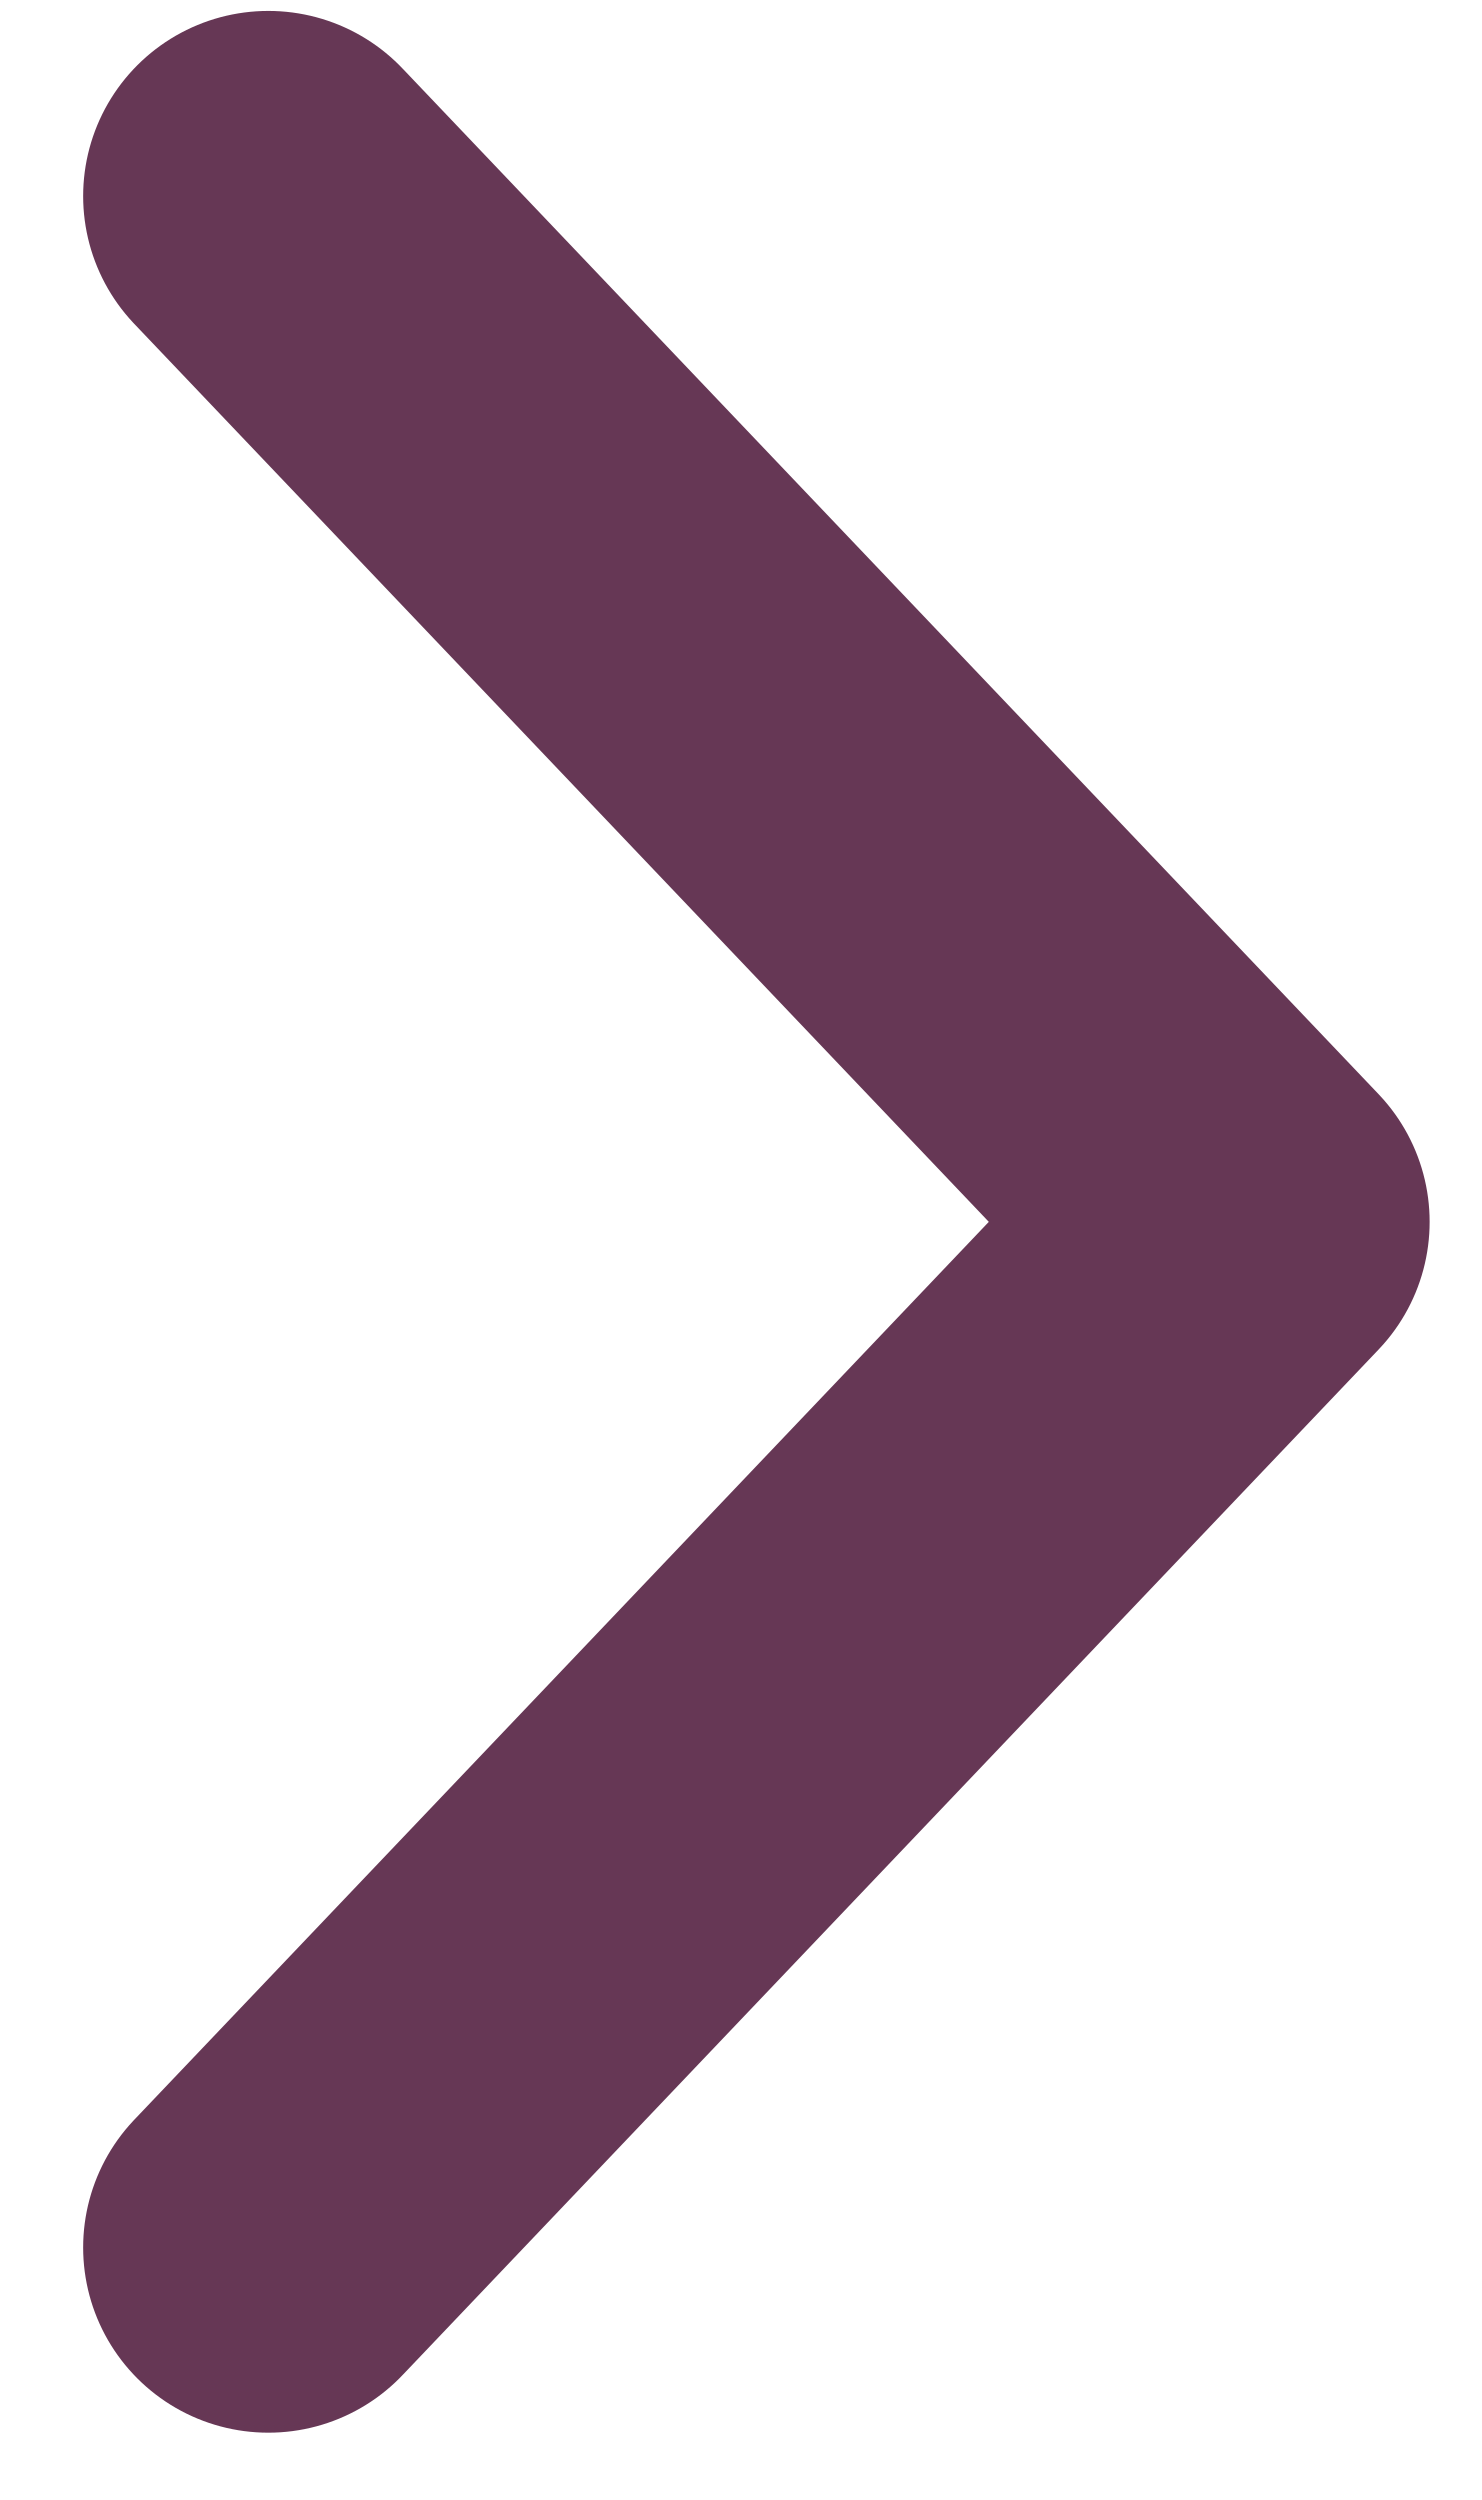
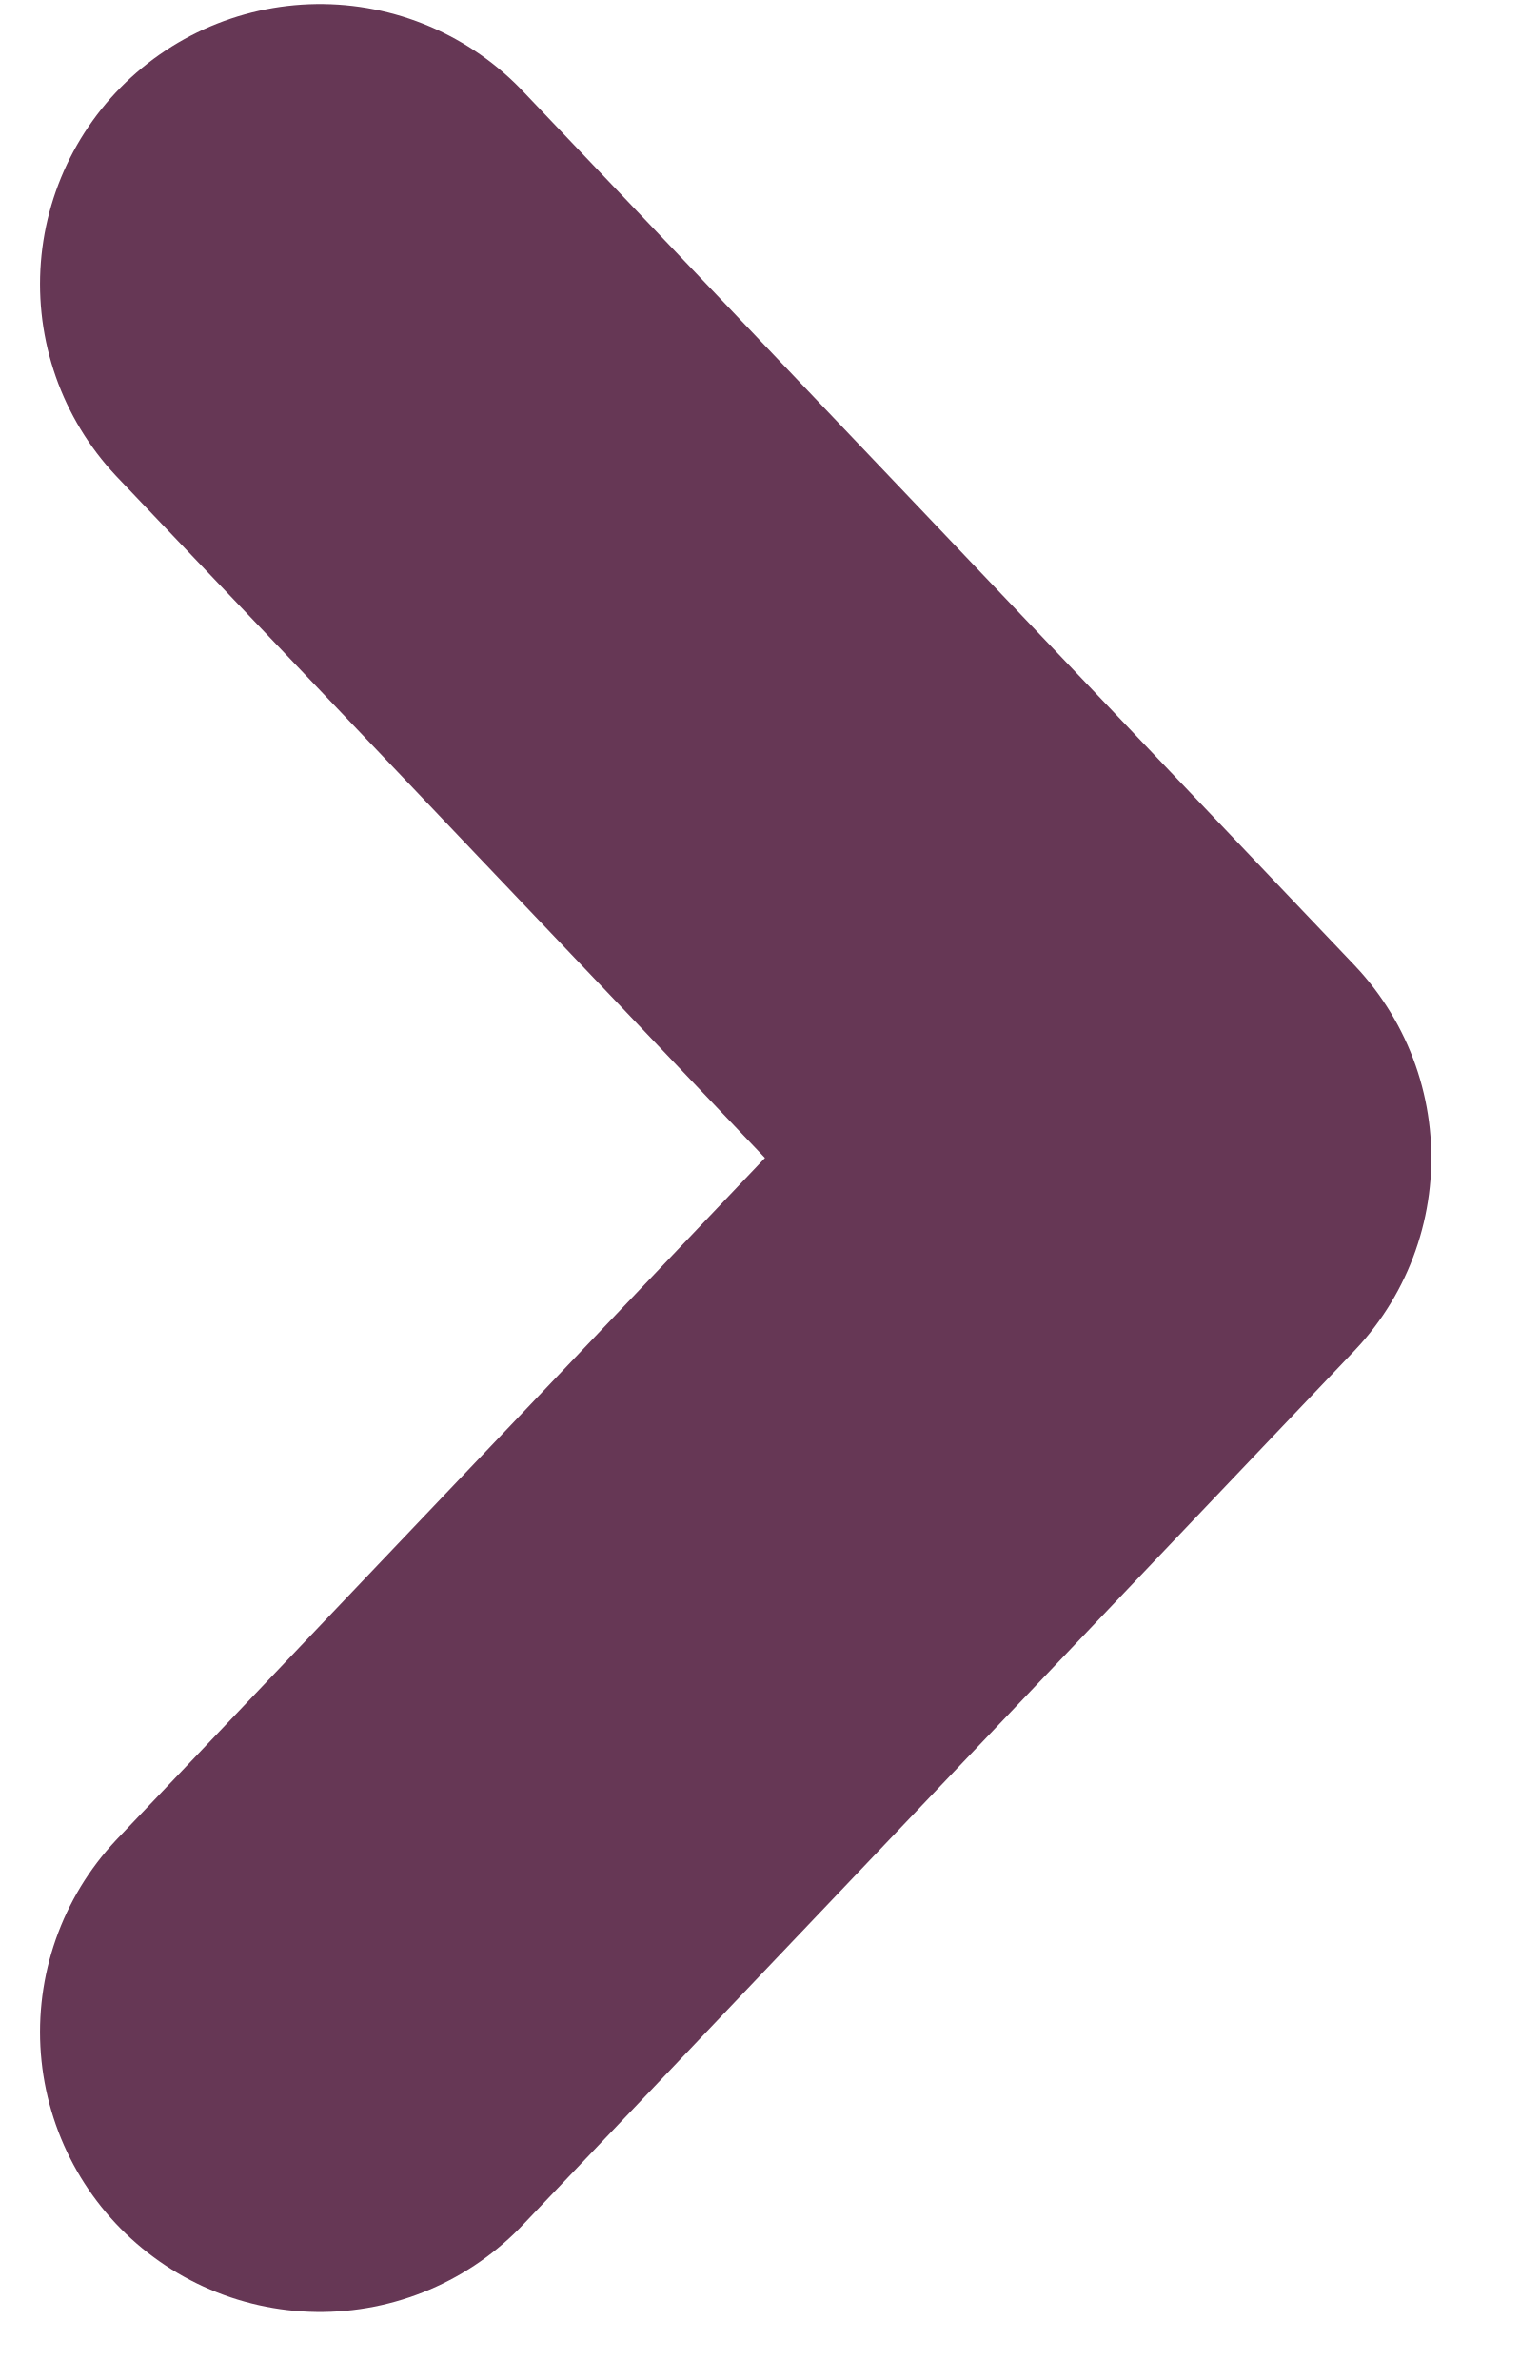
- <svg xmlns="http://www.w3.org/2000/svg" width="16" height="27" fill="none">
-   <path d="M2.898 2.118L13.44 13.196 2.898 24.273" stroke="#663755" stroke-width="4" stroke-linecap="round" stroke-linejoin="round" />
+ <svg xmlns="http://www.w3.org/2000/svg" width="11" height="17" fill="none">
+   <path d="M2.286 2.029l5.94 6.242-5.94 6.243" stroke="#663755" stroke-width="4" stroke-linecap="round" stroke-linejoin="round" />
</svg>
